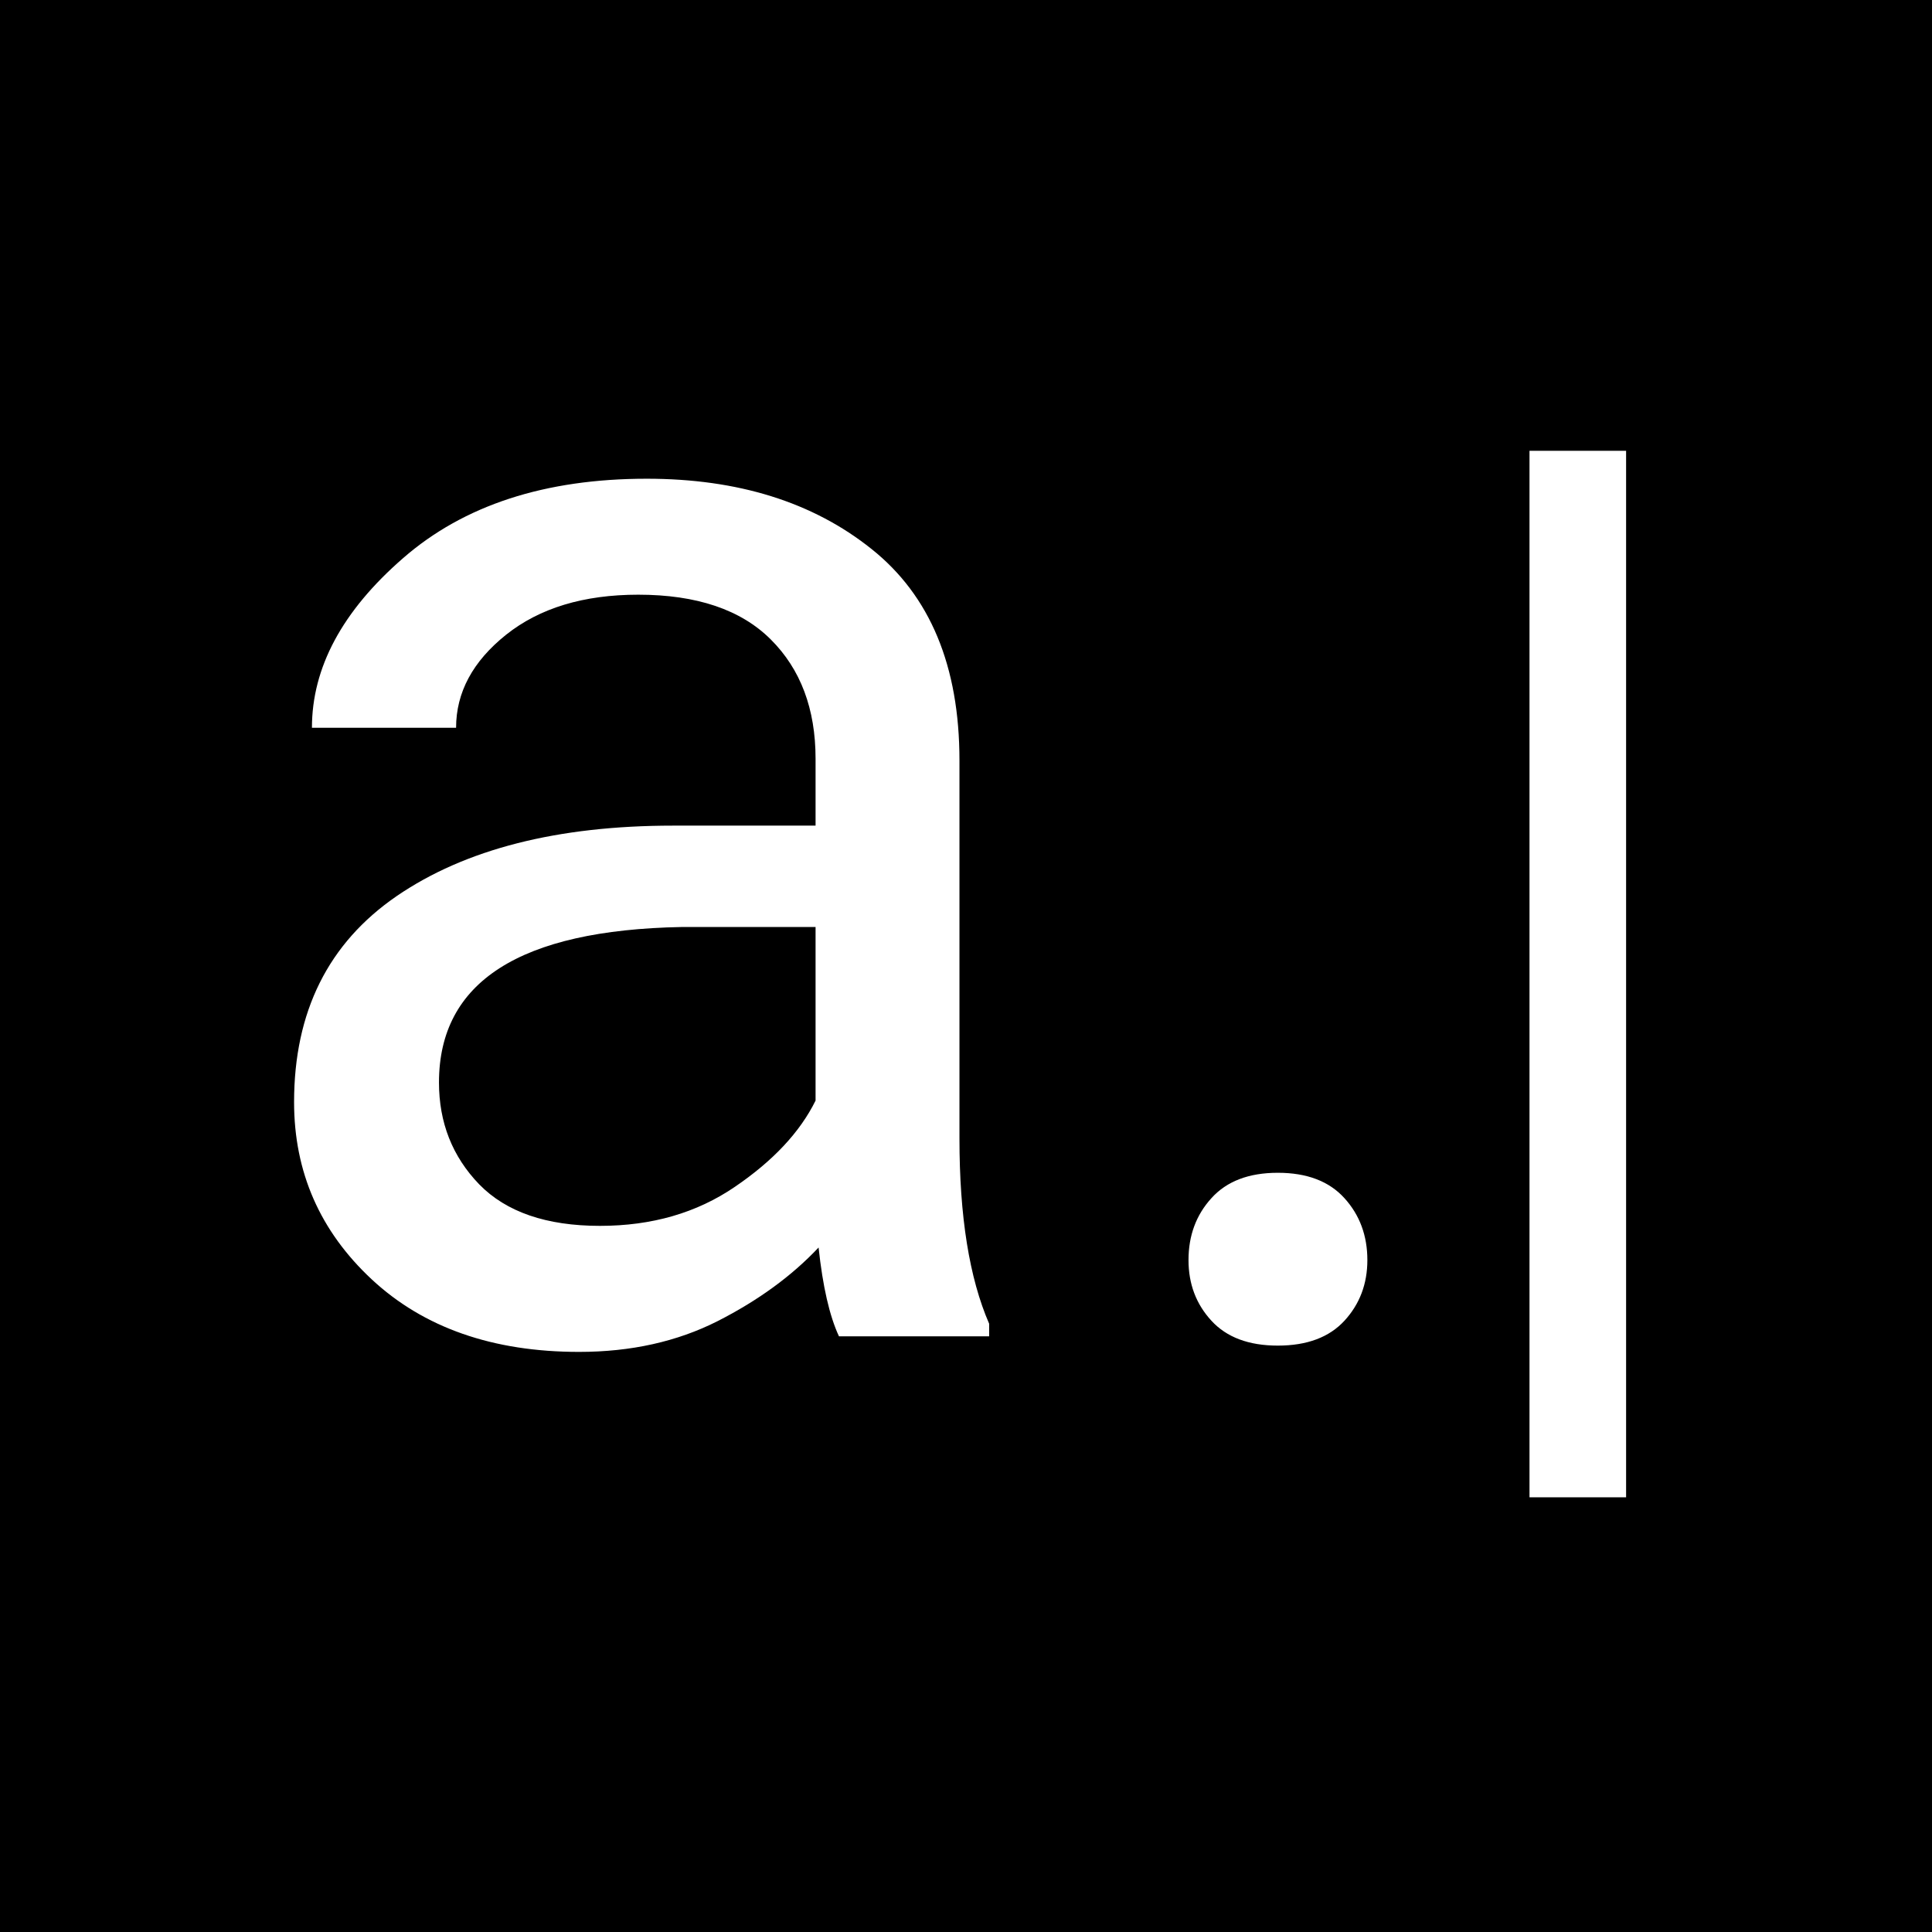
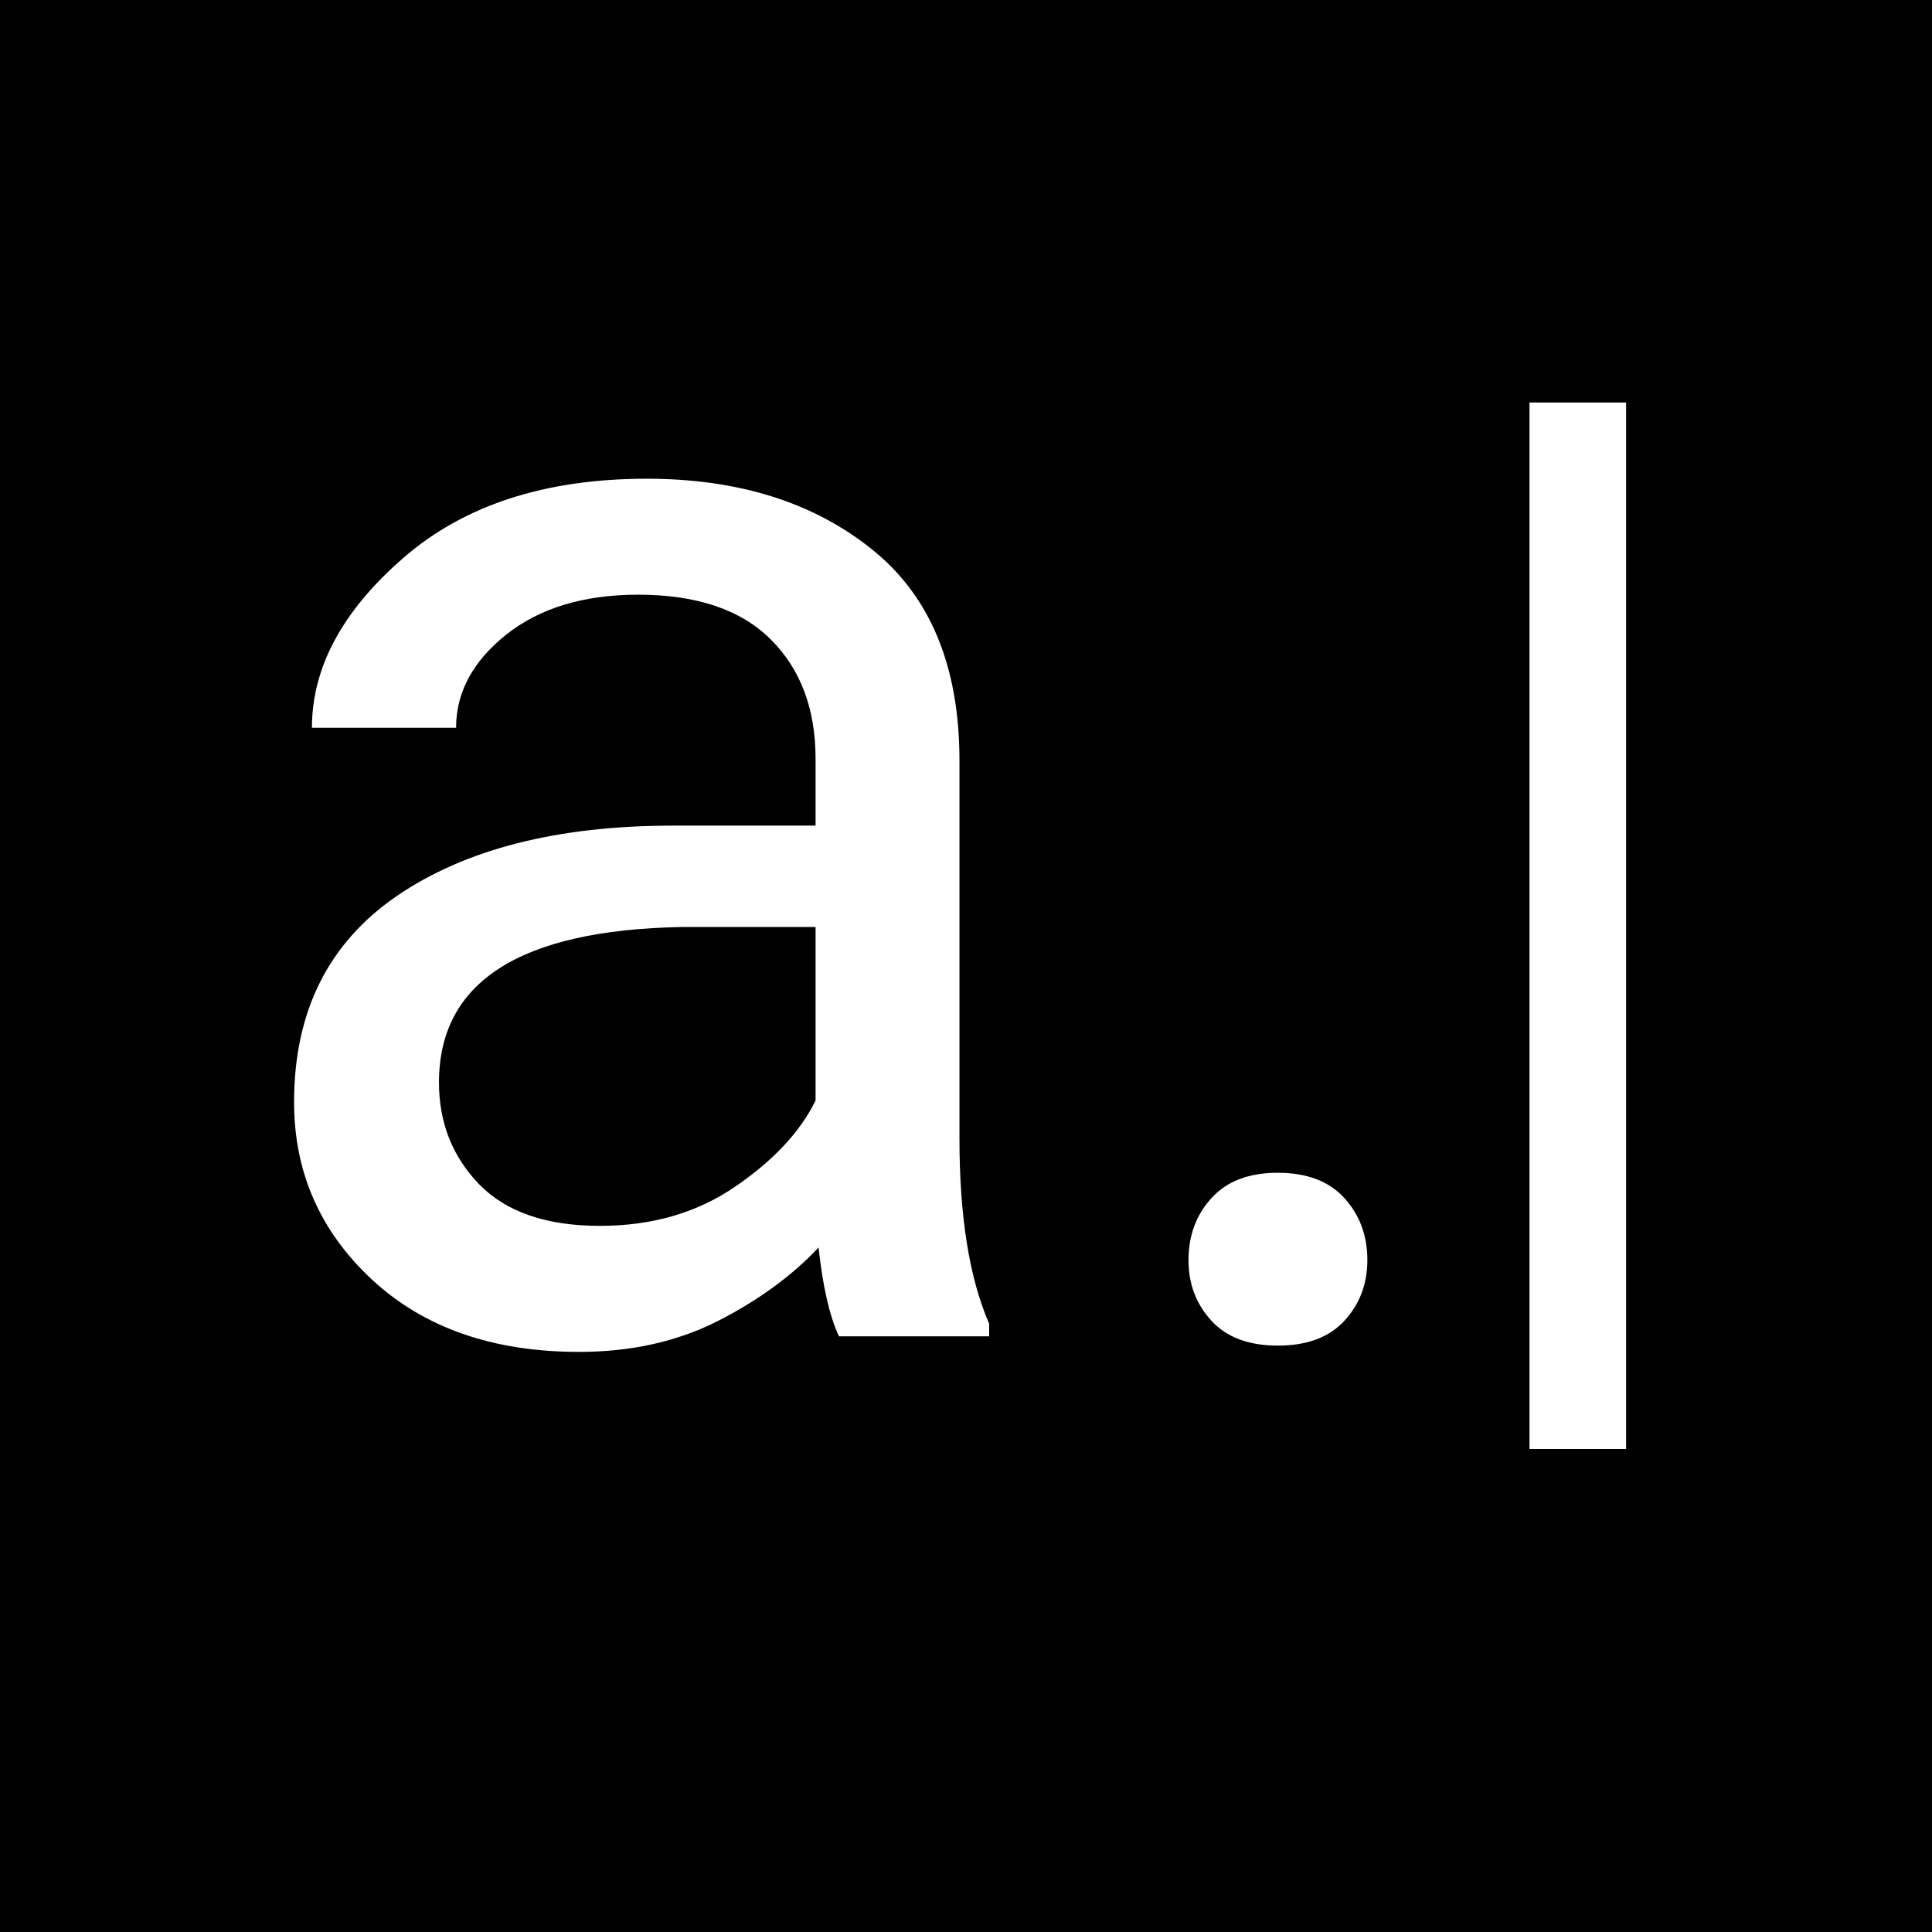
<svg xmlns="http://www.w3.org/2000/svg" width="120" height="120" viewBox="0 0 120 120">
  <style>
    .text {
      font-family: -apple-system, BlinkMacSystemFont, "Segoe UI", Roboto, Arial, sans-serif;
      font-size: 99px;
      fill: #ffffff;
    }
    .cursor {
      fill: #ffffff;
      animation: blink 1s steps(1) infinite;
    }
    @keyframes blink {
      50% { opacity: 0; }
    }
  </style>
  <rect width="100%" height="100%" fill="#000000" />
  <text x="13" y="83" class="text">a.</text>
-   <rect x="95" y="28" width="6" height="65" class="cursor" />
+   <rect x="95" y="25" width="6" height="65" class="cursor" />
</svg>
